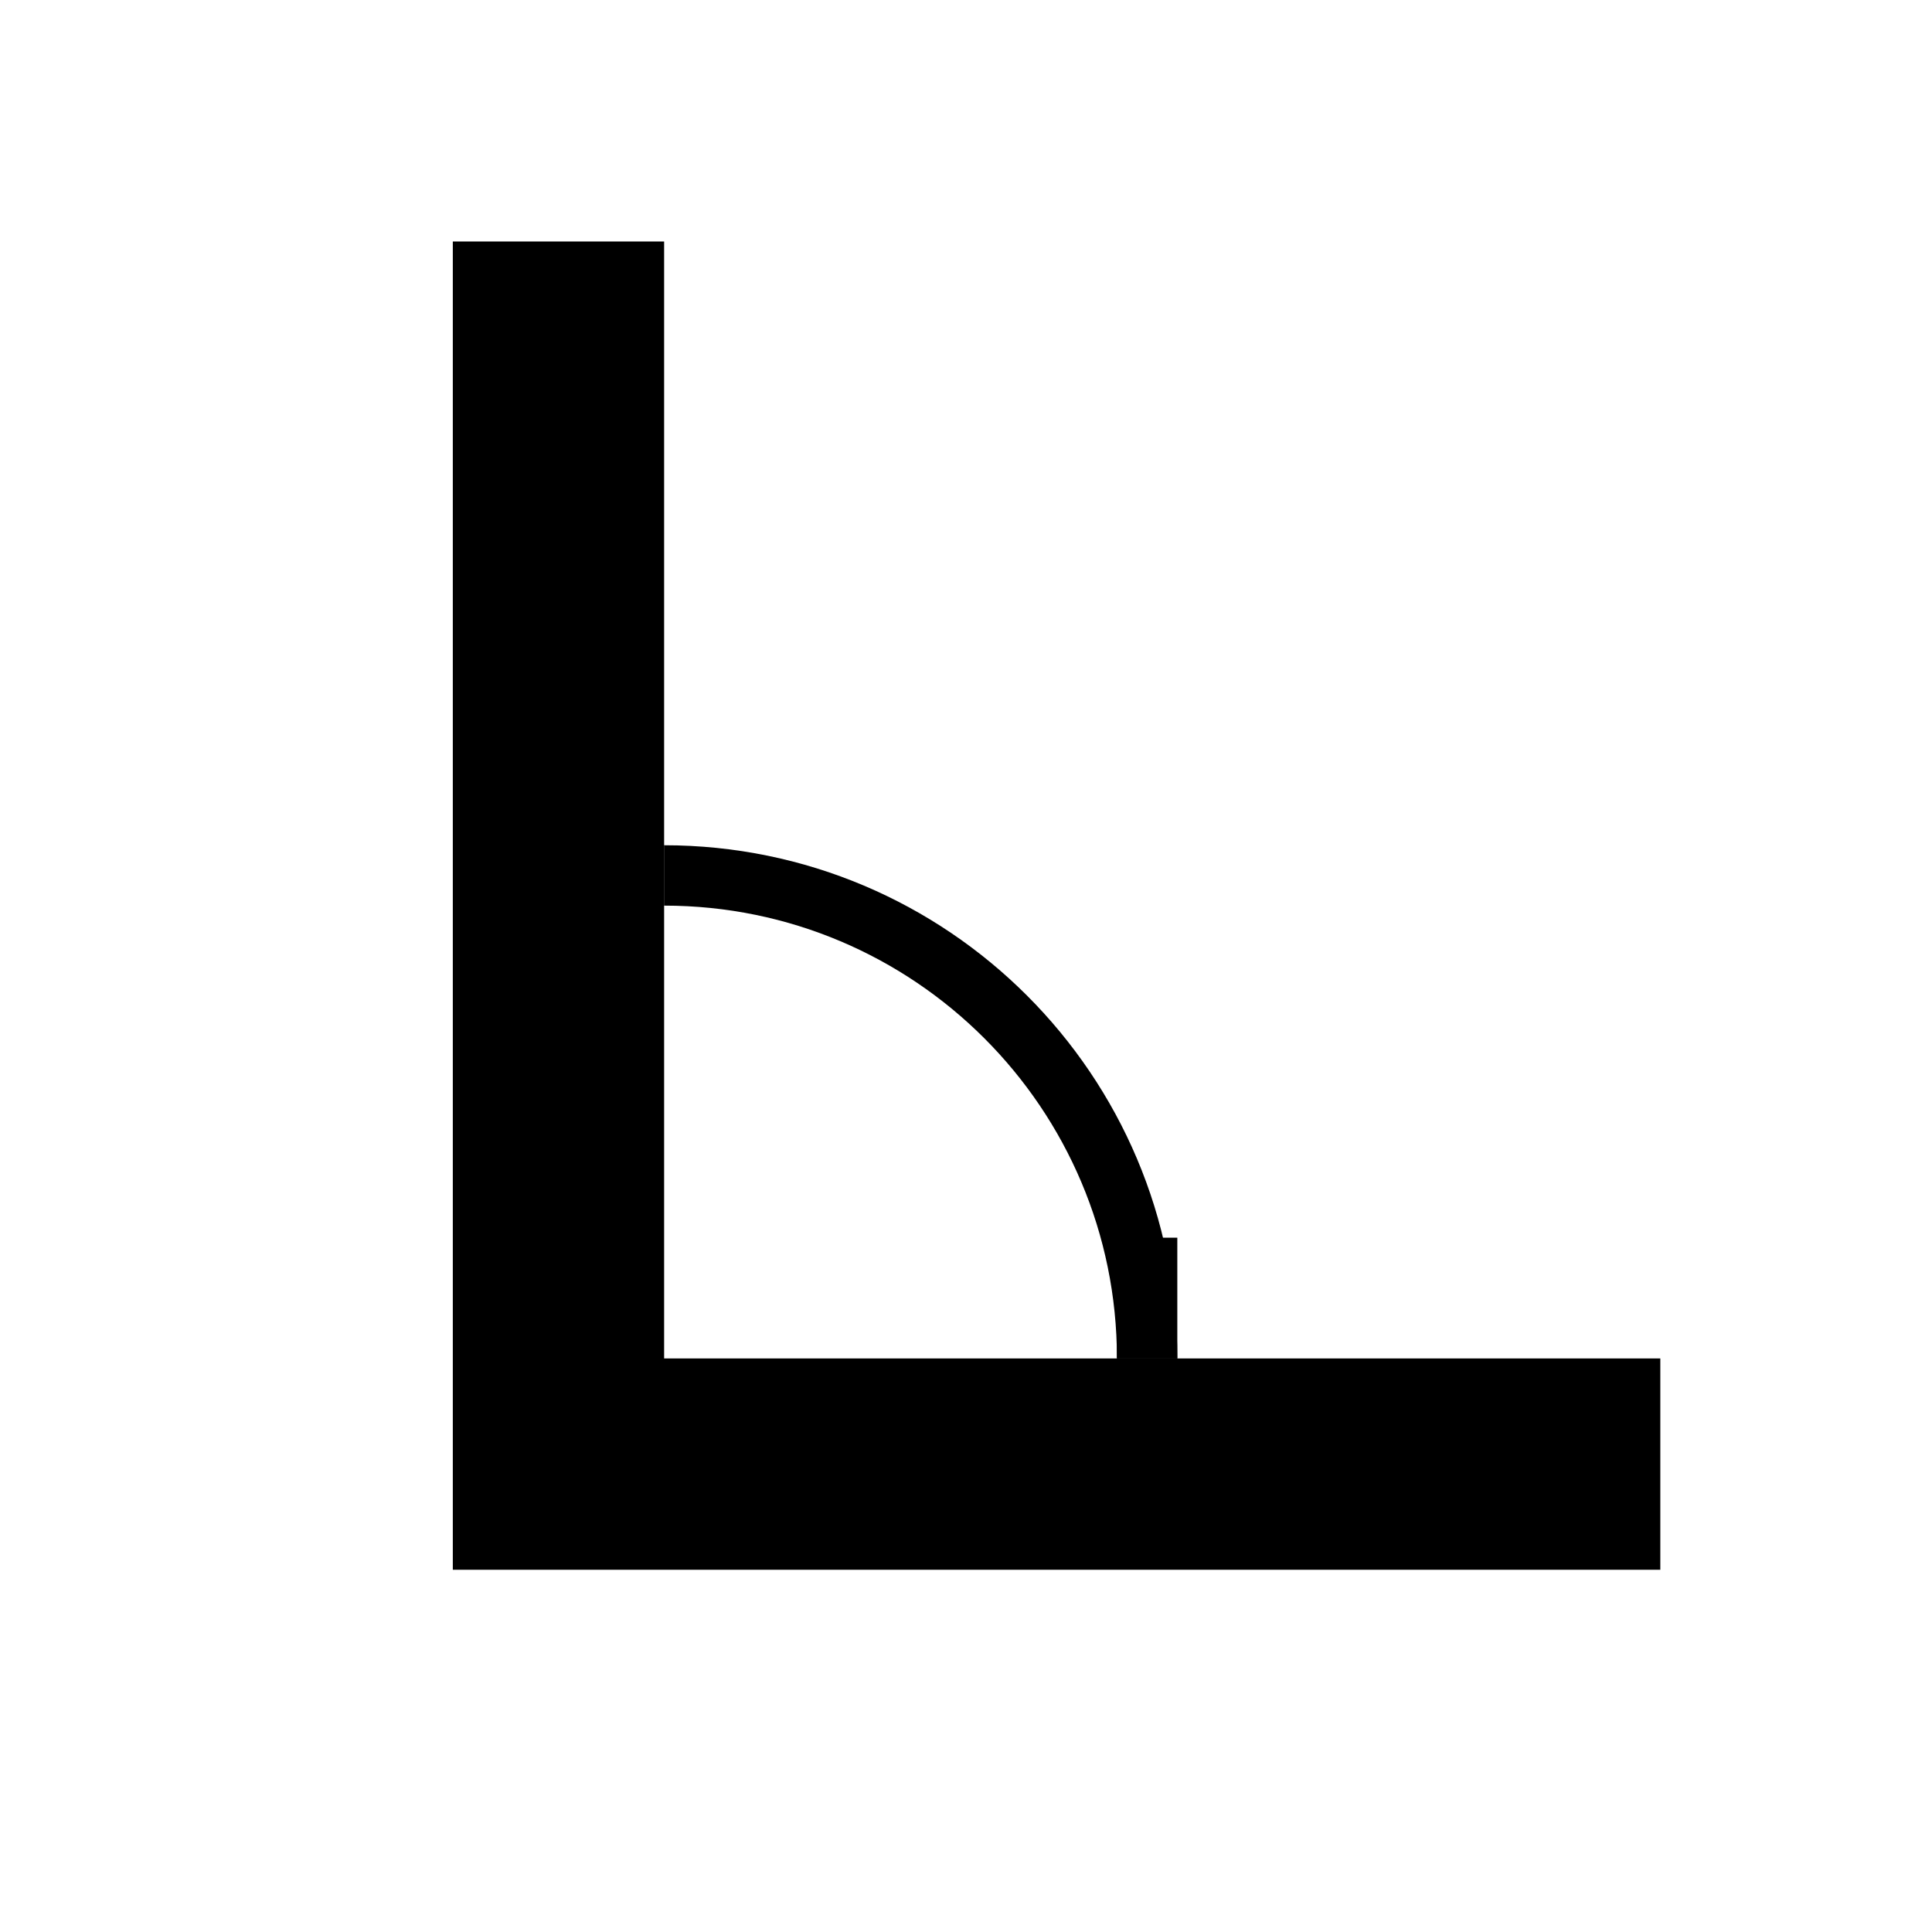
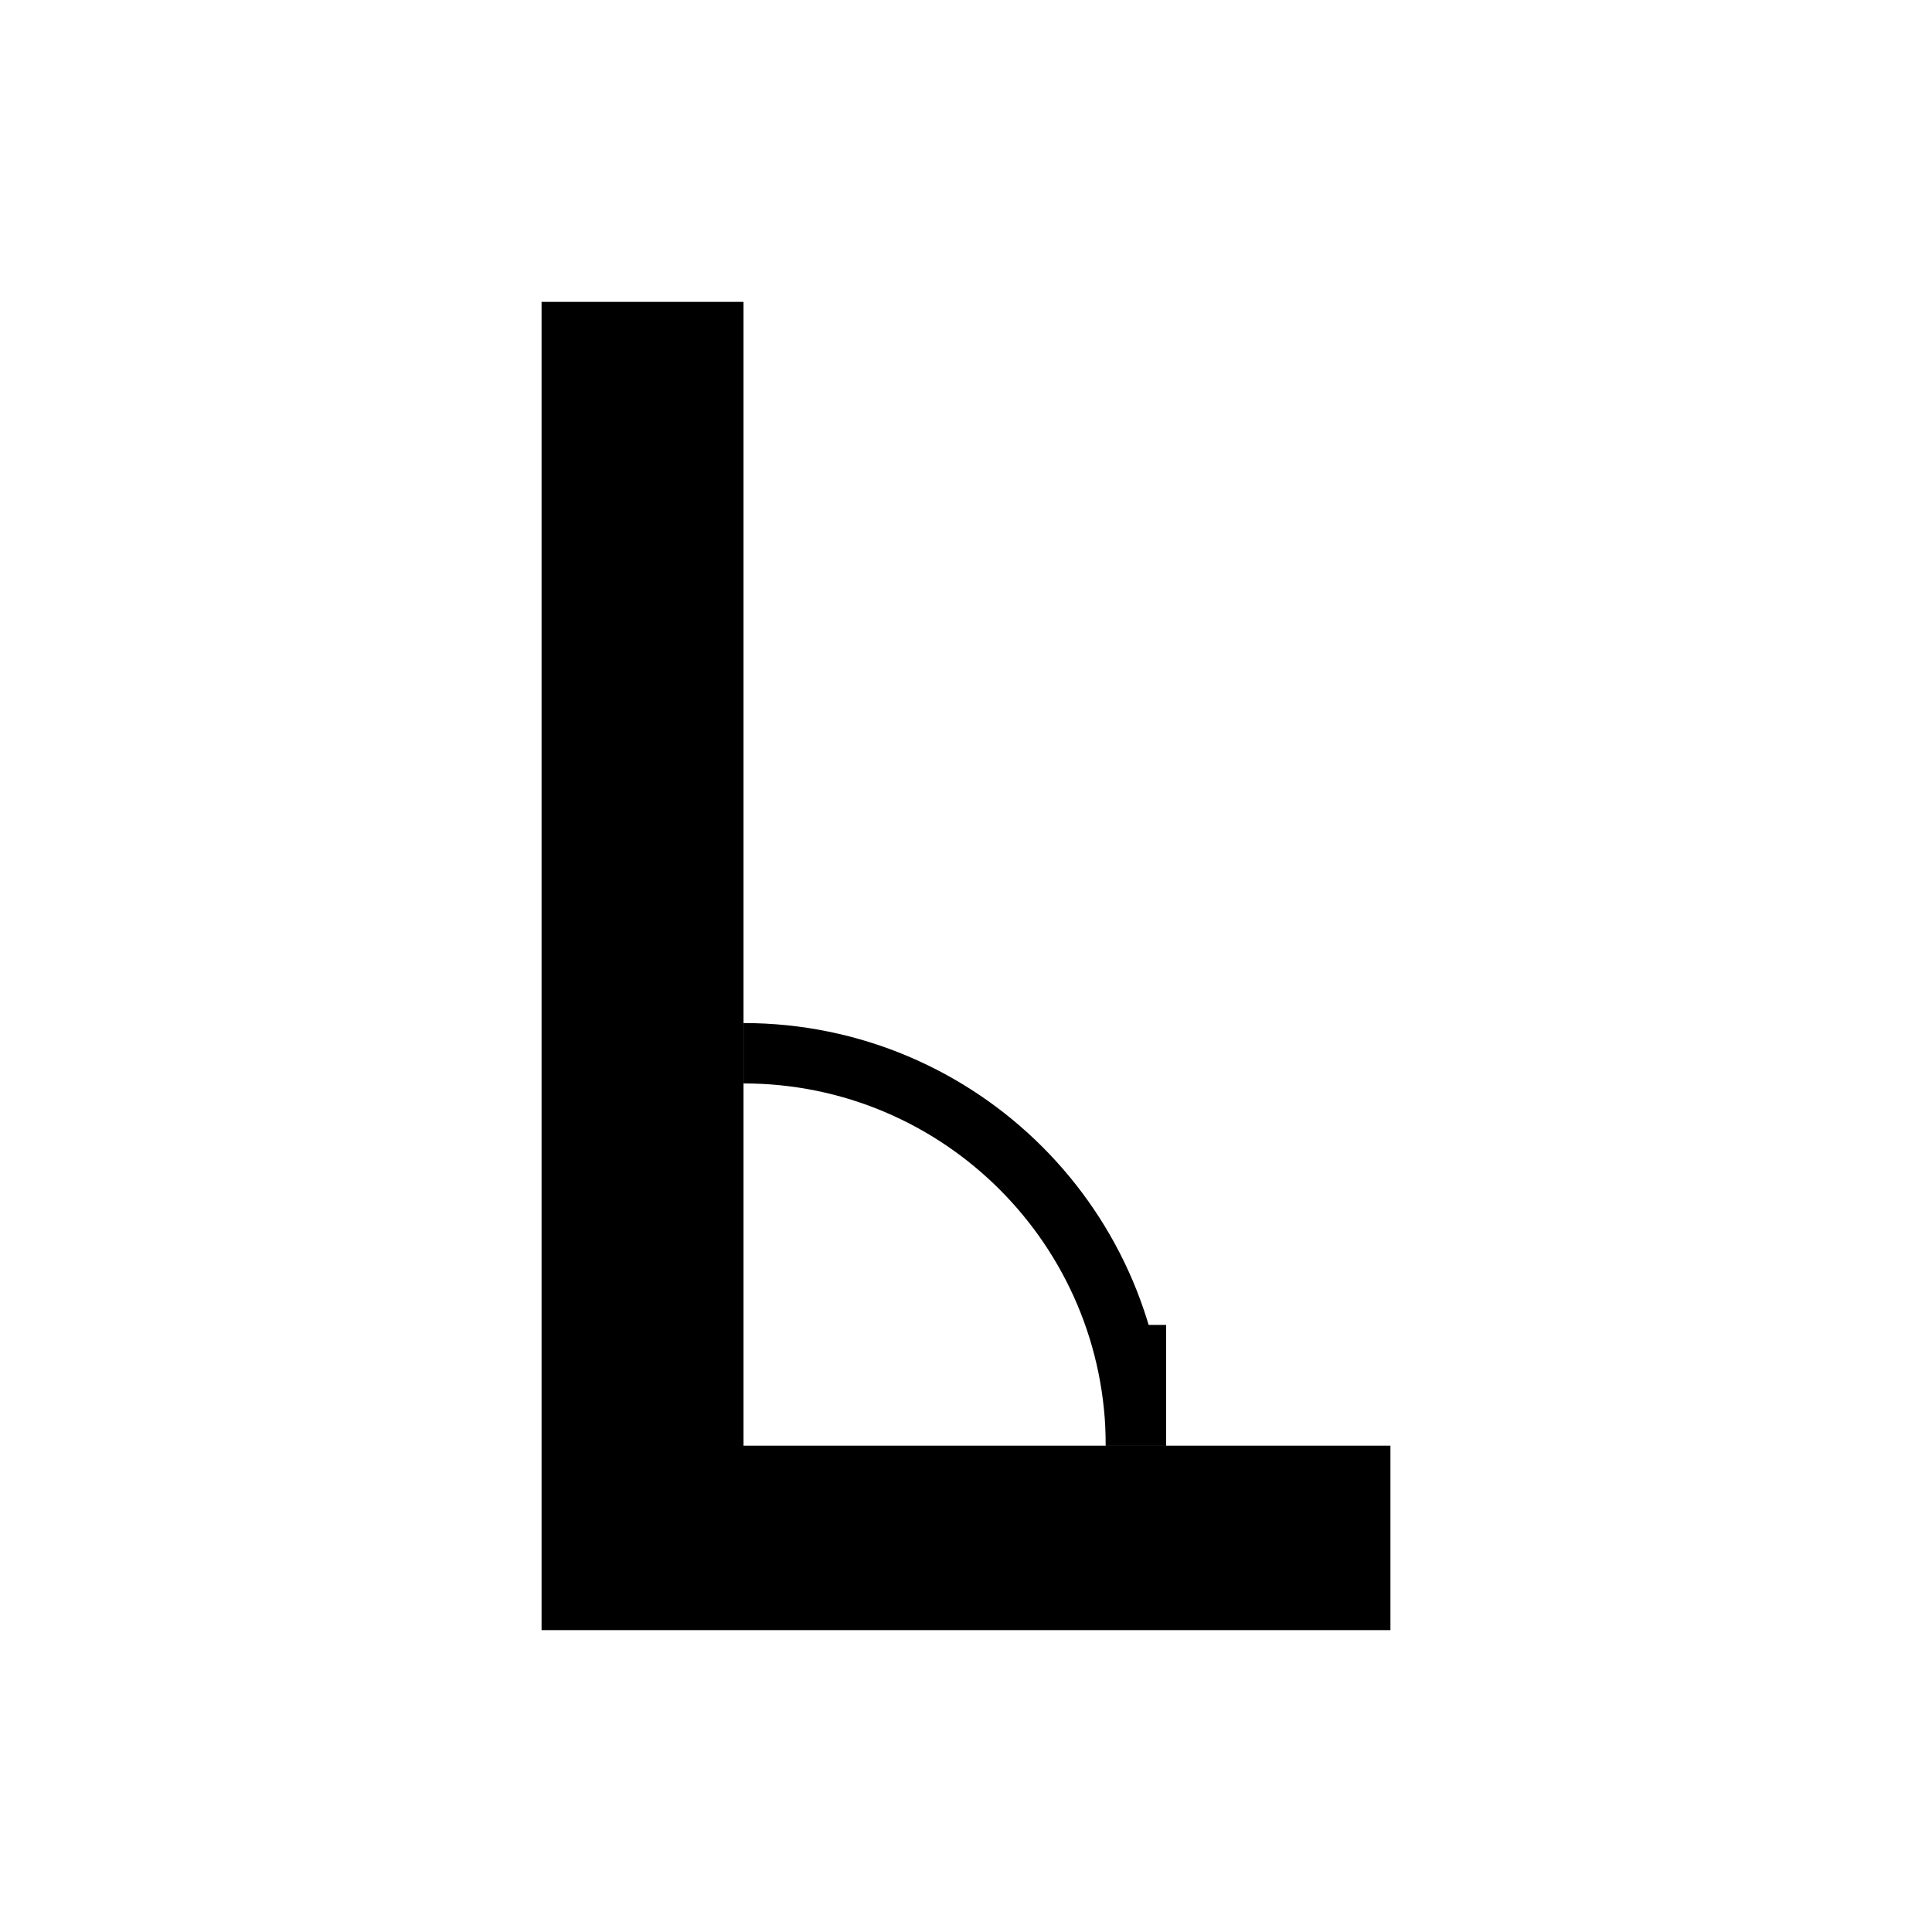
<svg xmlns="http://www.w3.org/2000/svg" viewBox="0 0 64 64" width="64" height="64" fill="none">
-   <path d="M15 8h7v37h33v7H15z" fill="currentColor" />
-   <path d="M22 29a16 16 0 0 1 16 16" stroke="currentColor" stroke-width="2" />
-   <path d="M18 29h4M38 41v4" stroke="currentColor" stroke-width="2" />
+   <path d="M17.94 54V10H24.63V47.89H46.06V54Z" fill="currentColor" />
+   <path d="M24.63 34.89a13 13 0 0 1 13 13" stroke="currentColor" stroke-width="2" />
+   <path d="M20.63 34.89h4M37.63 43.89v4" stroke="currentColor" stroke-width="2" />
</svg>
